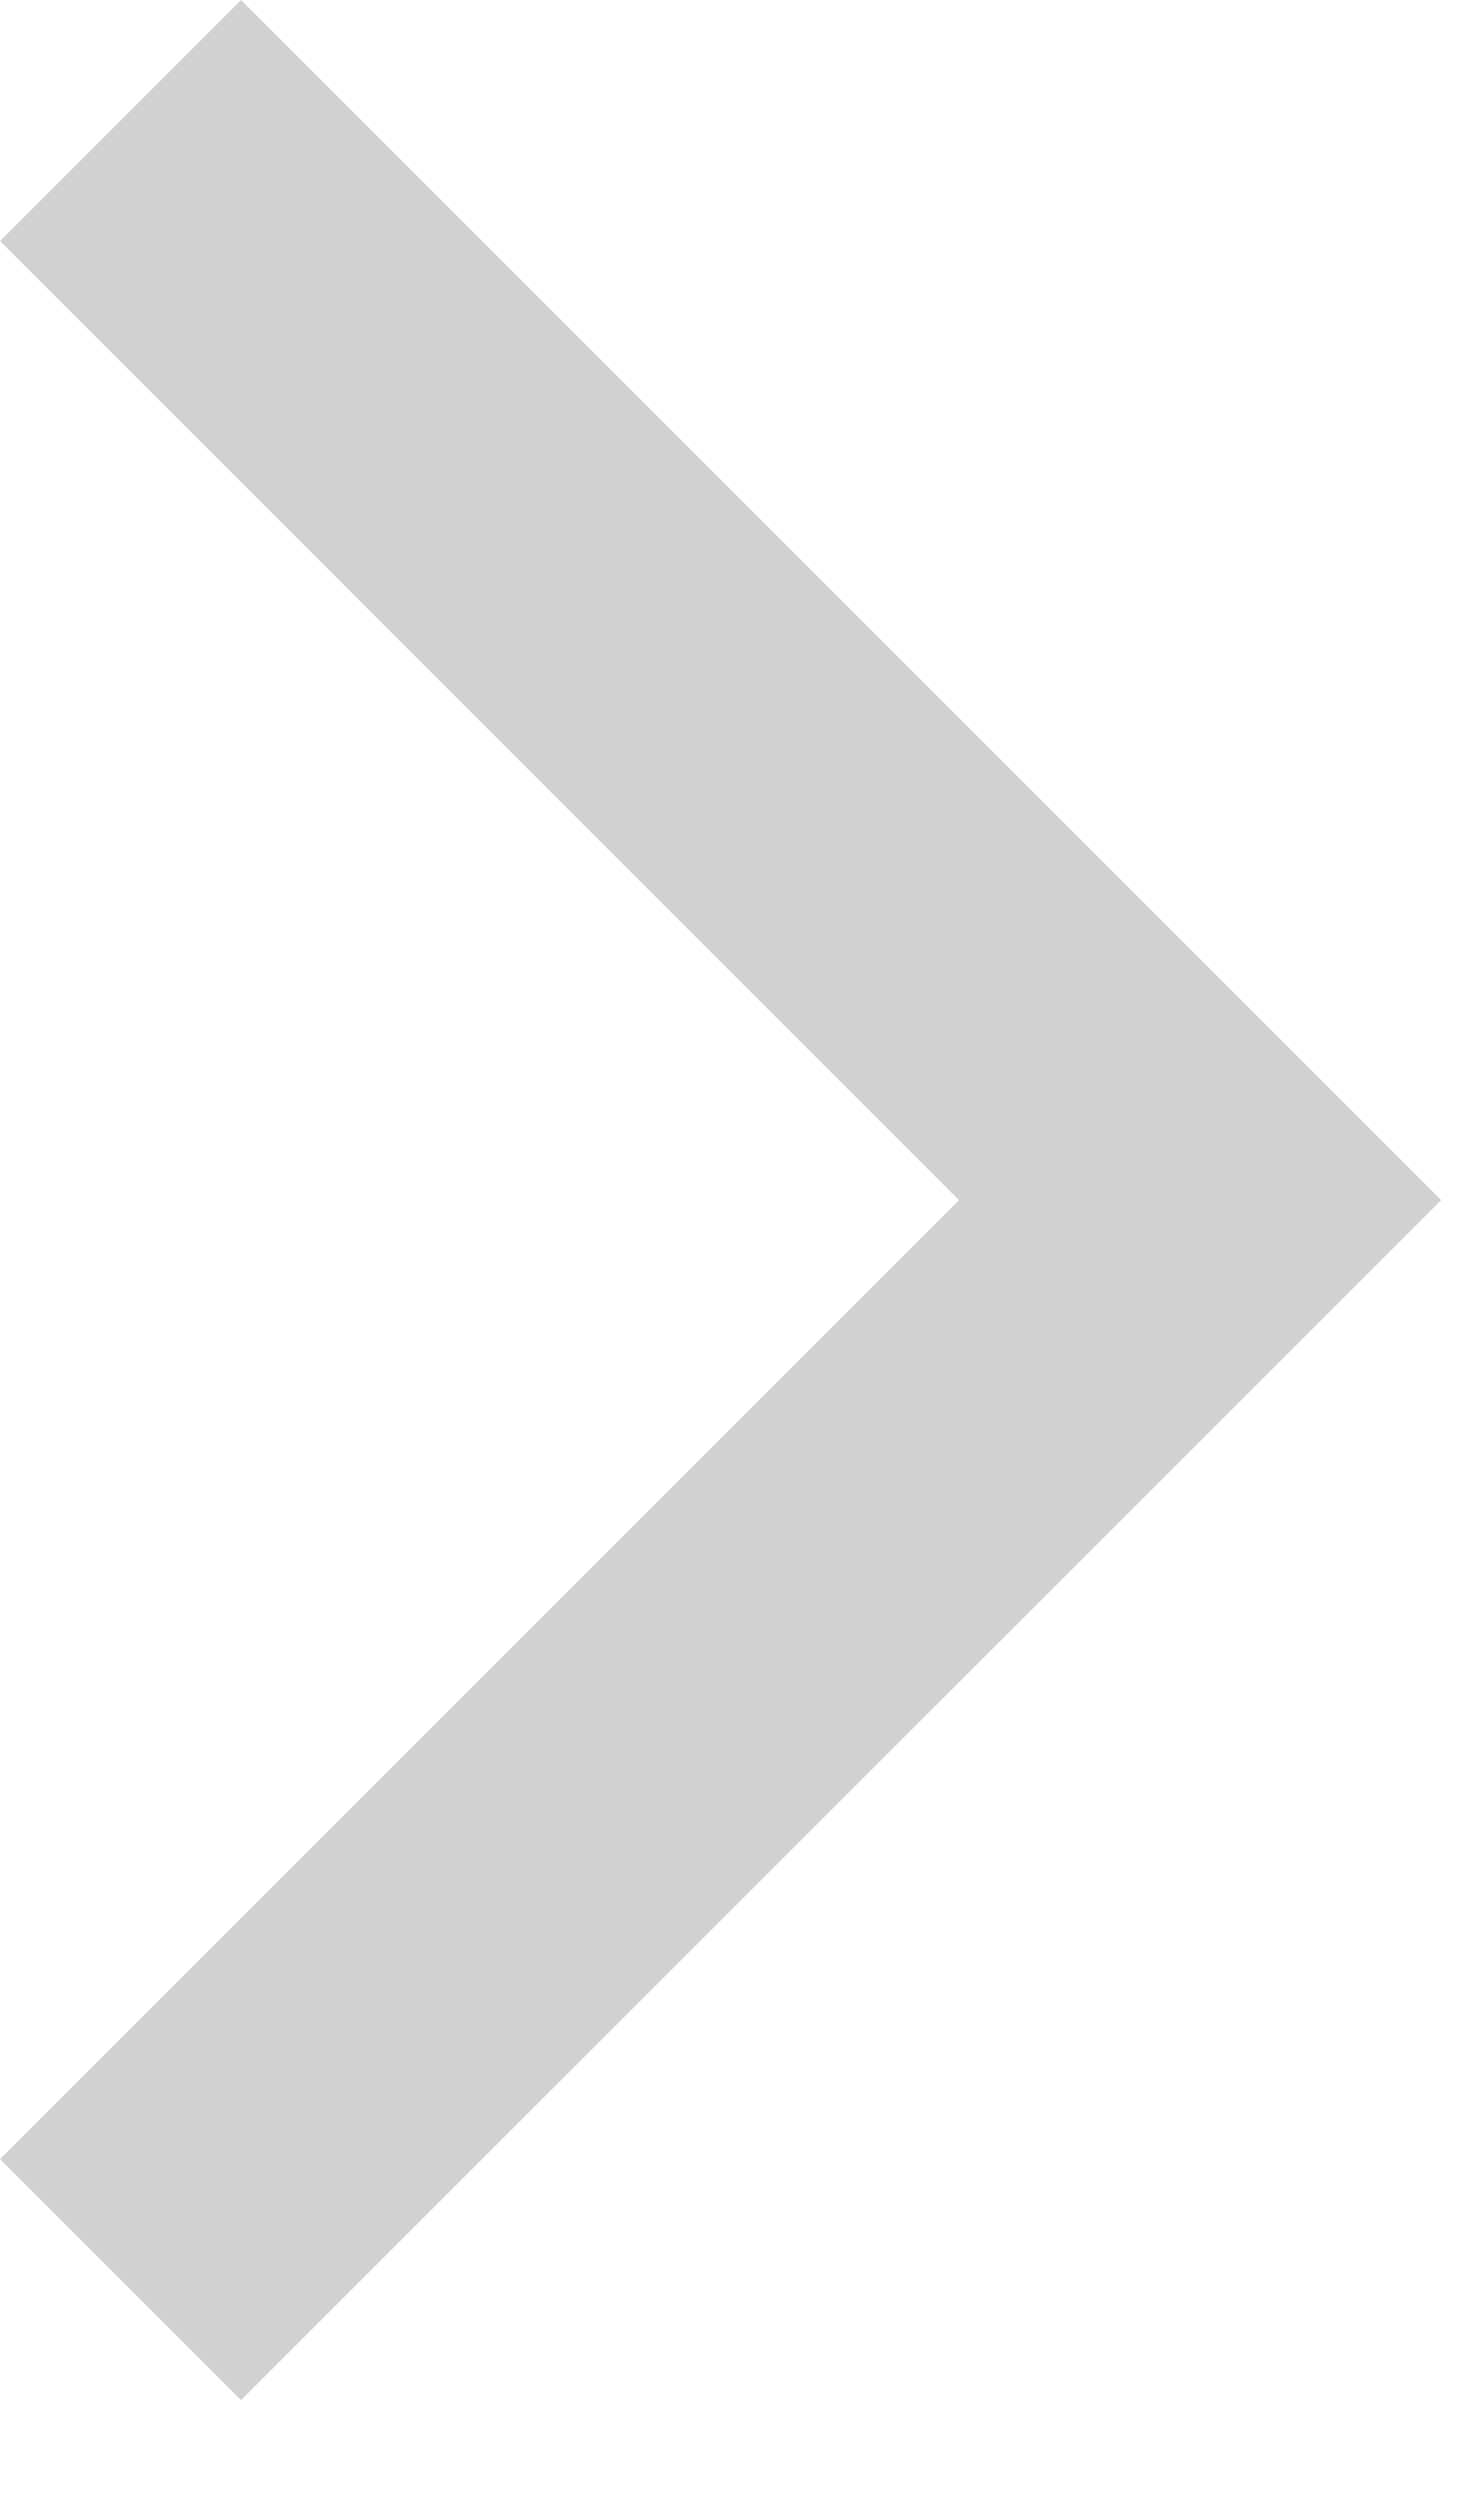
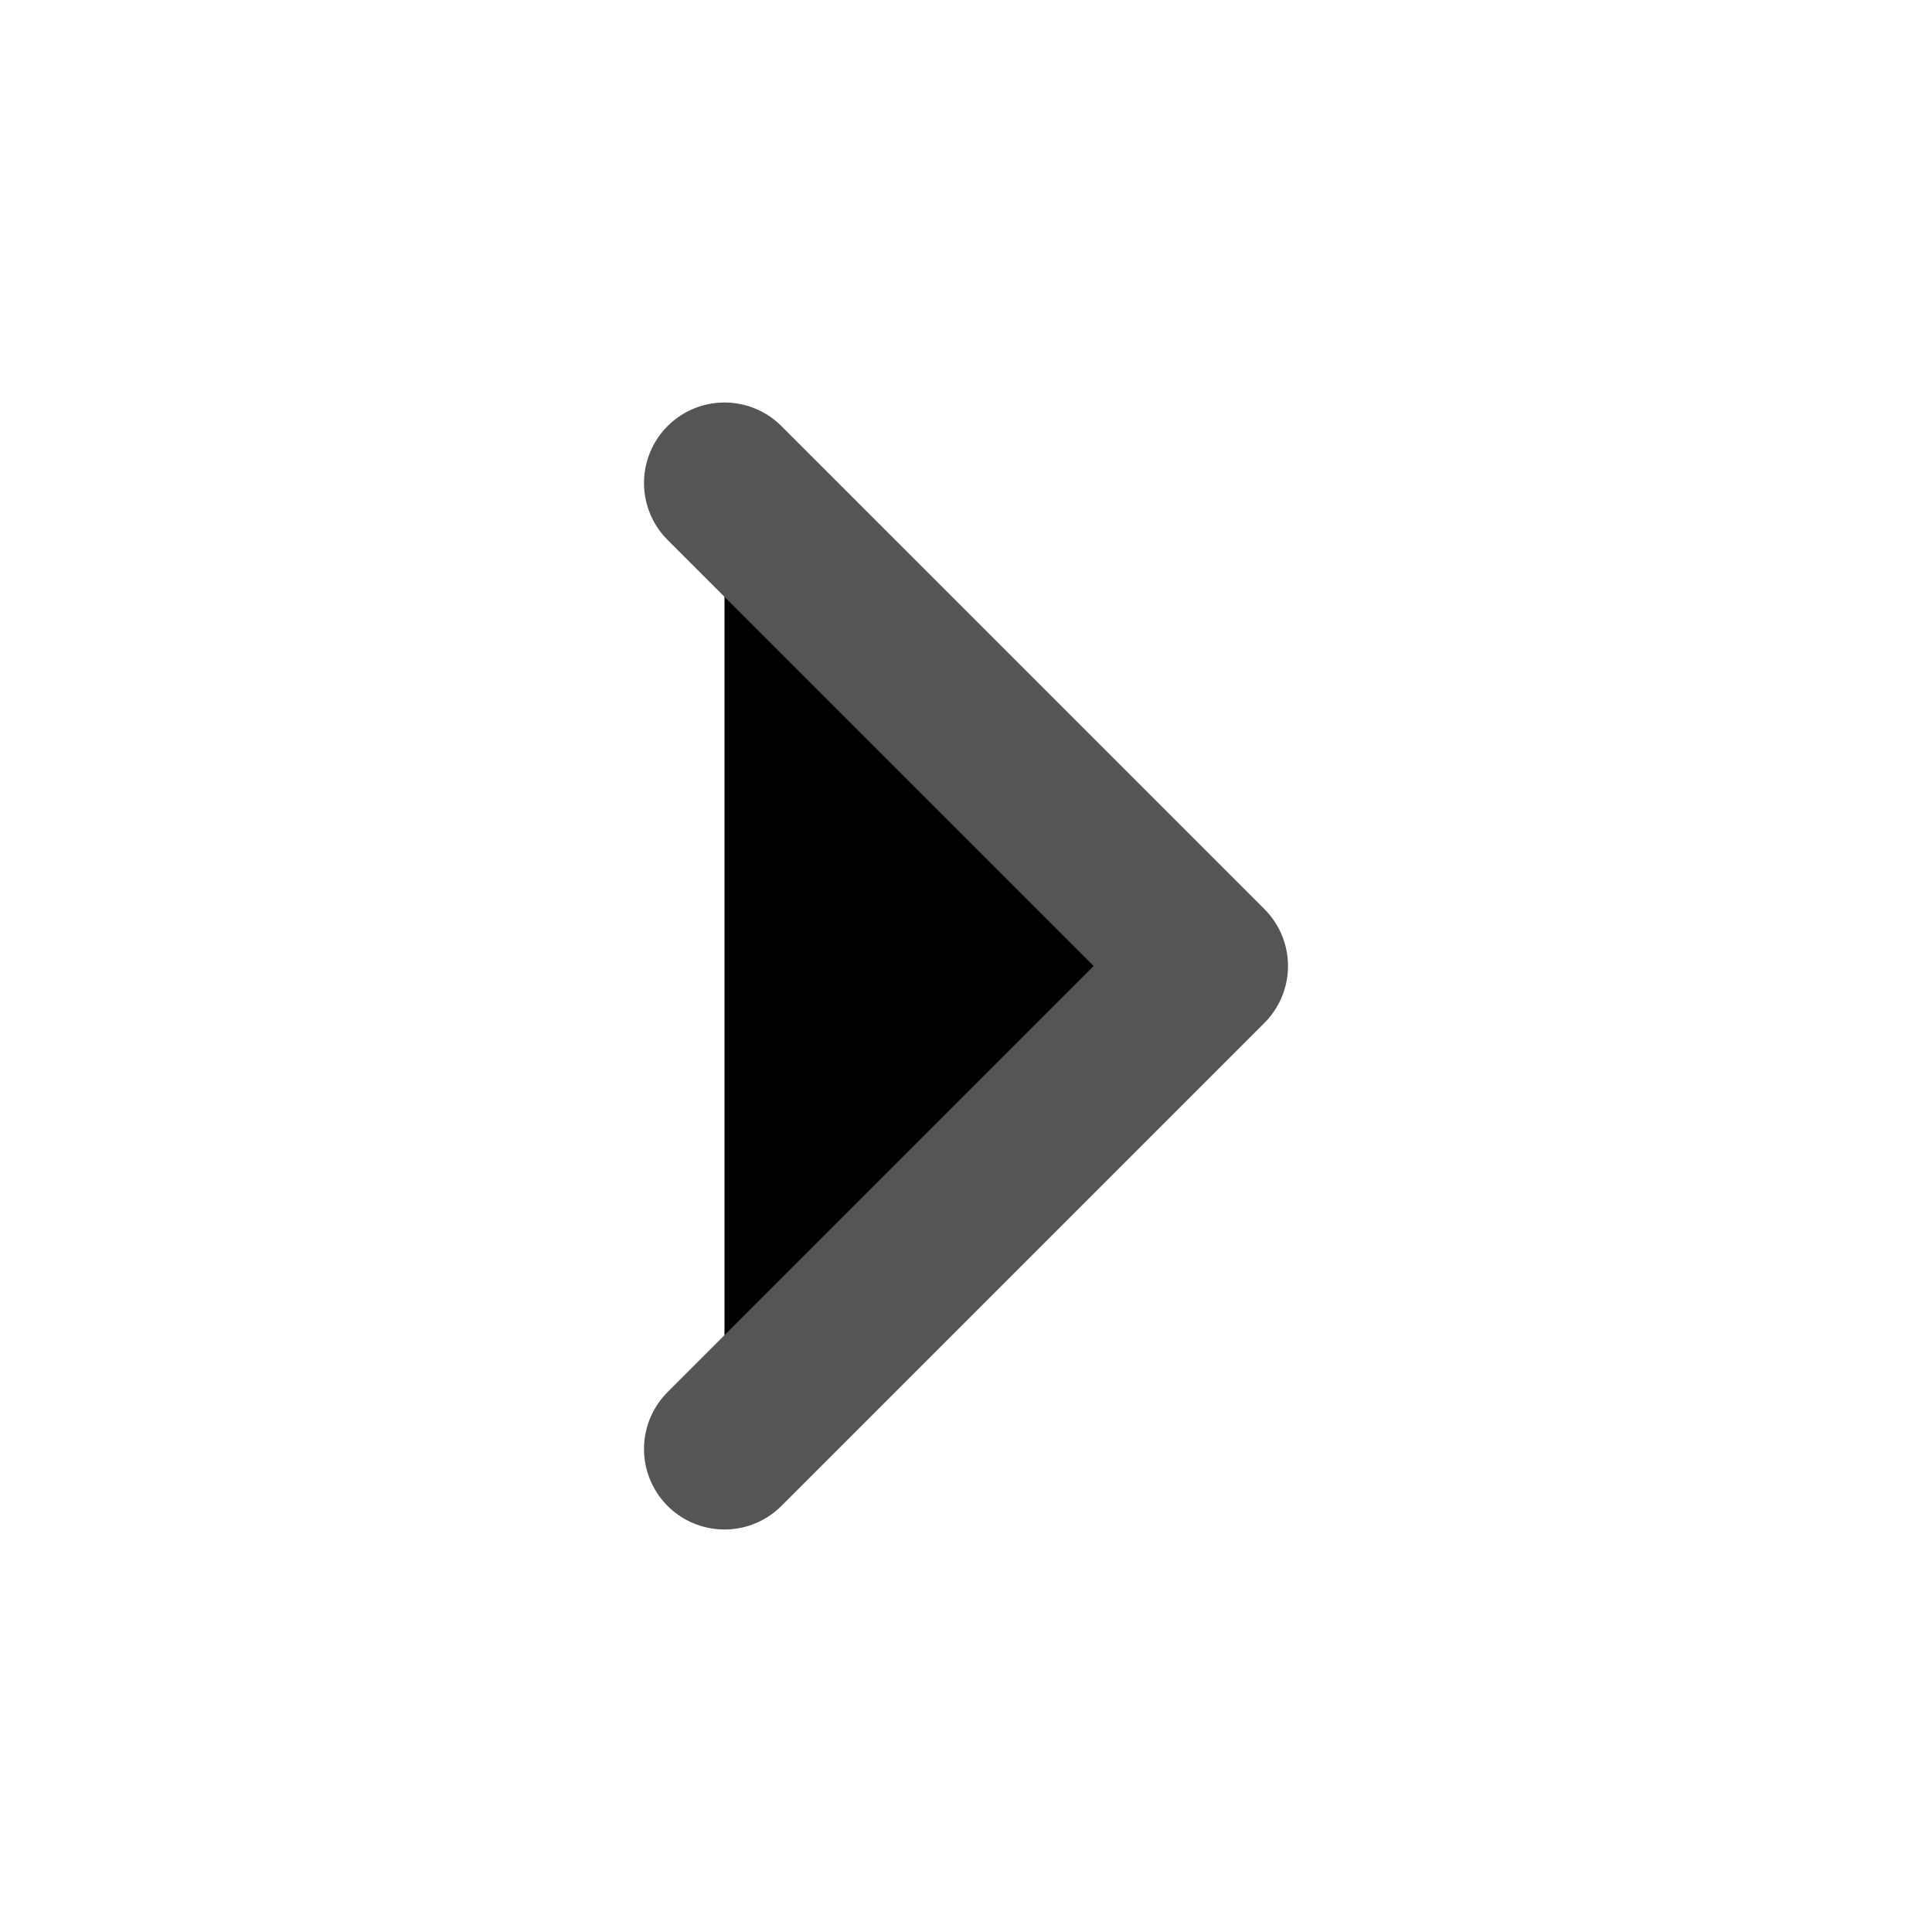
- <svg xmlns="http://www.w3.org/2000/svg" width="13" height="22" viewBox="0 0 13 22" fill="none">
-   <path fill-rule="evenodd" clip-rule="evenodd" d="M8.439 10.561L0 2.121L2.121 0L12.682 10.561L2.121 21.121L0 19L8.439 10.561Z" fill="#D1D1D1" />
+ <svg xmlns="http://www.w3.org/2000/svg" width="24" height="24" viewBox="0 0 24 24">
+   <path d="M9 6l6 6-6 6" stroke="#555555" stroke-width="2" stroke-linecap="round" stroke-linejoin="round" />
</svg>
